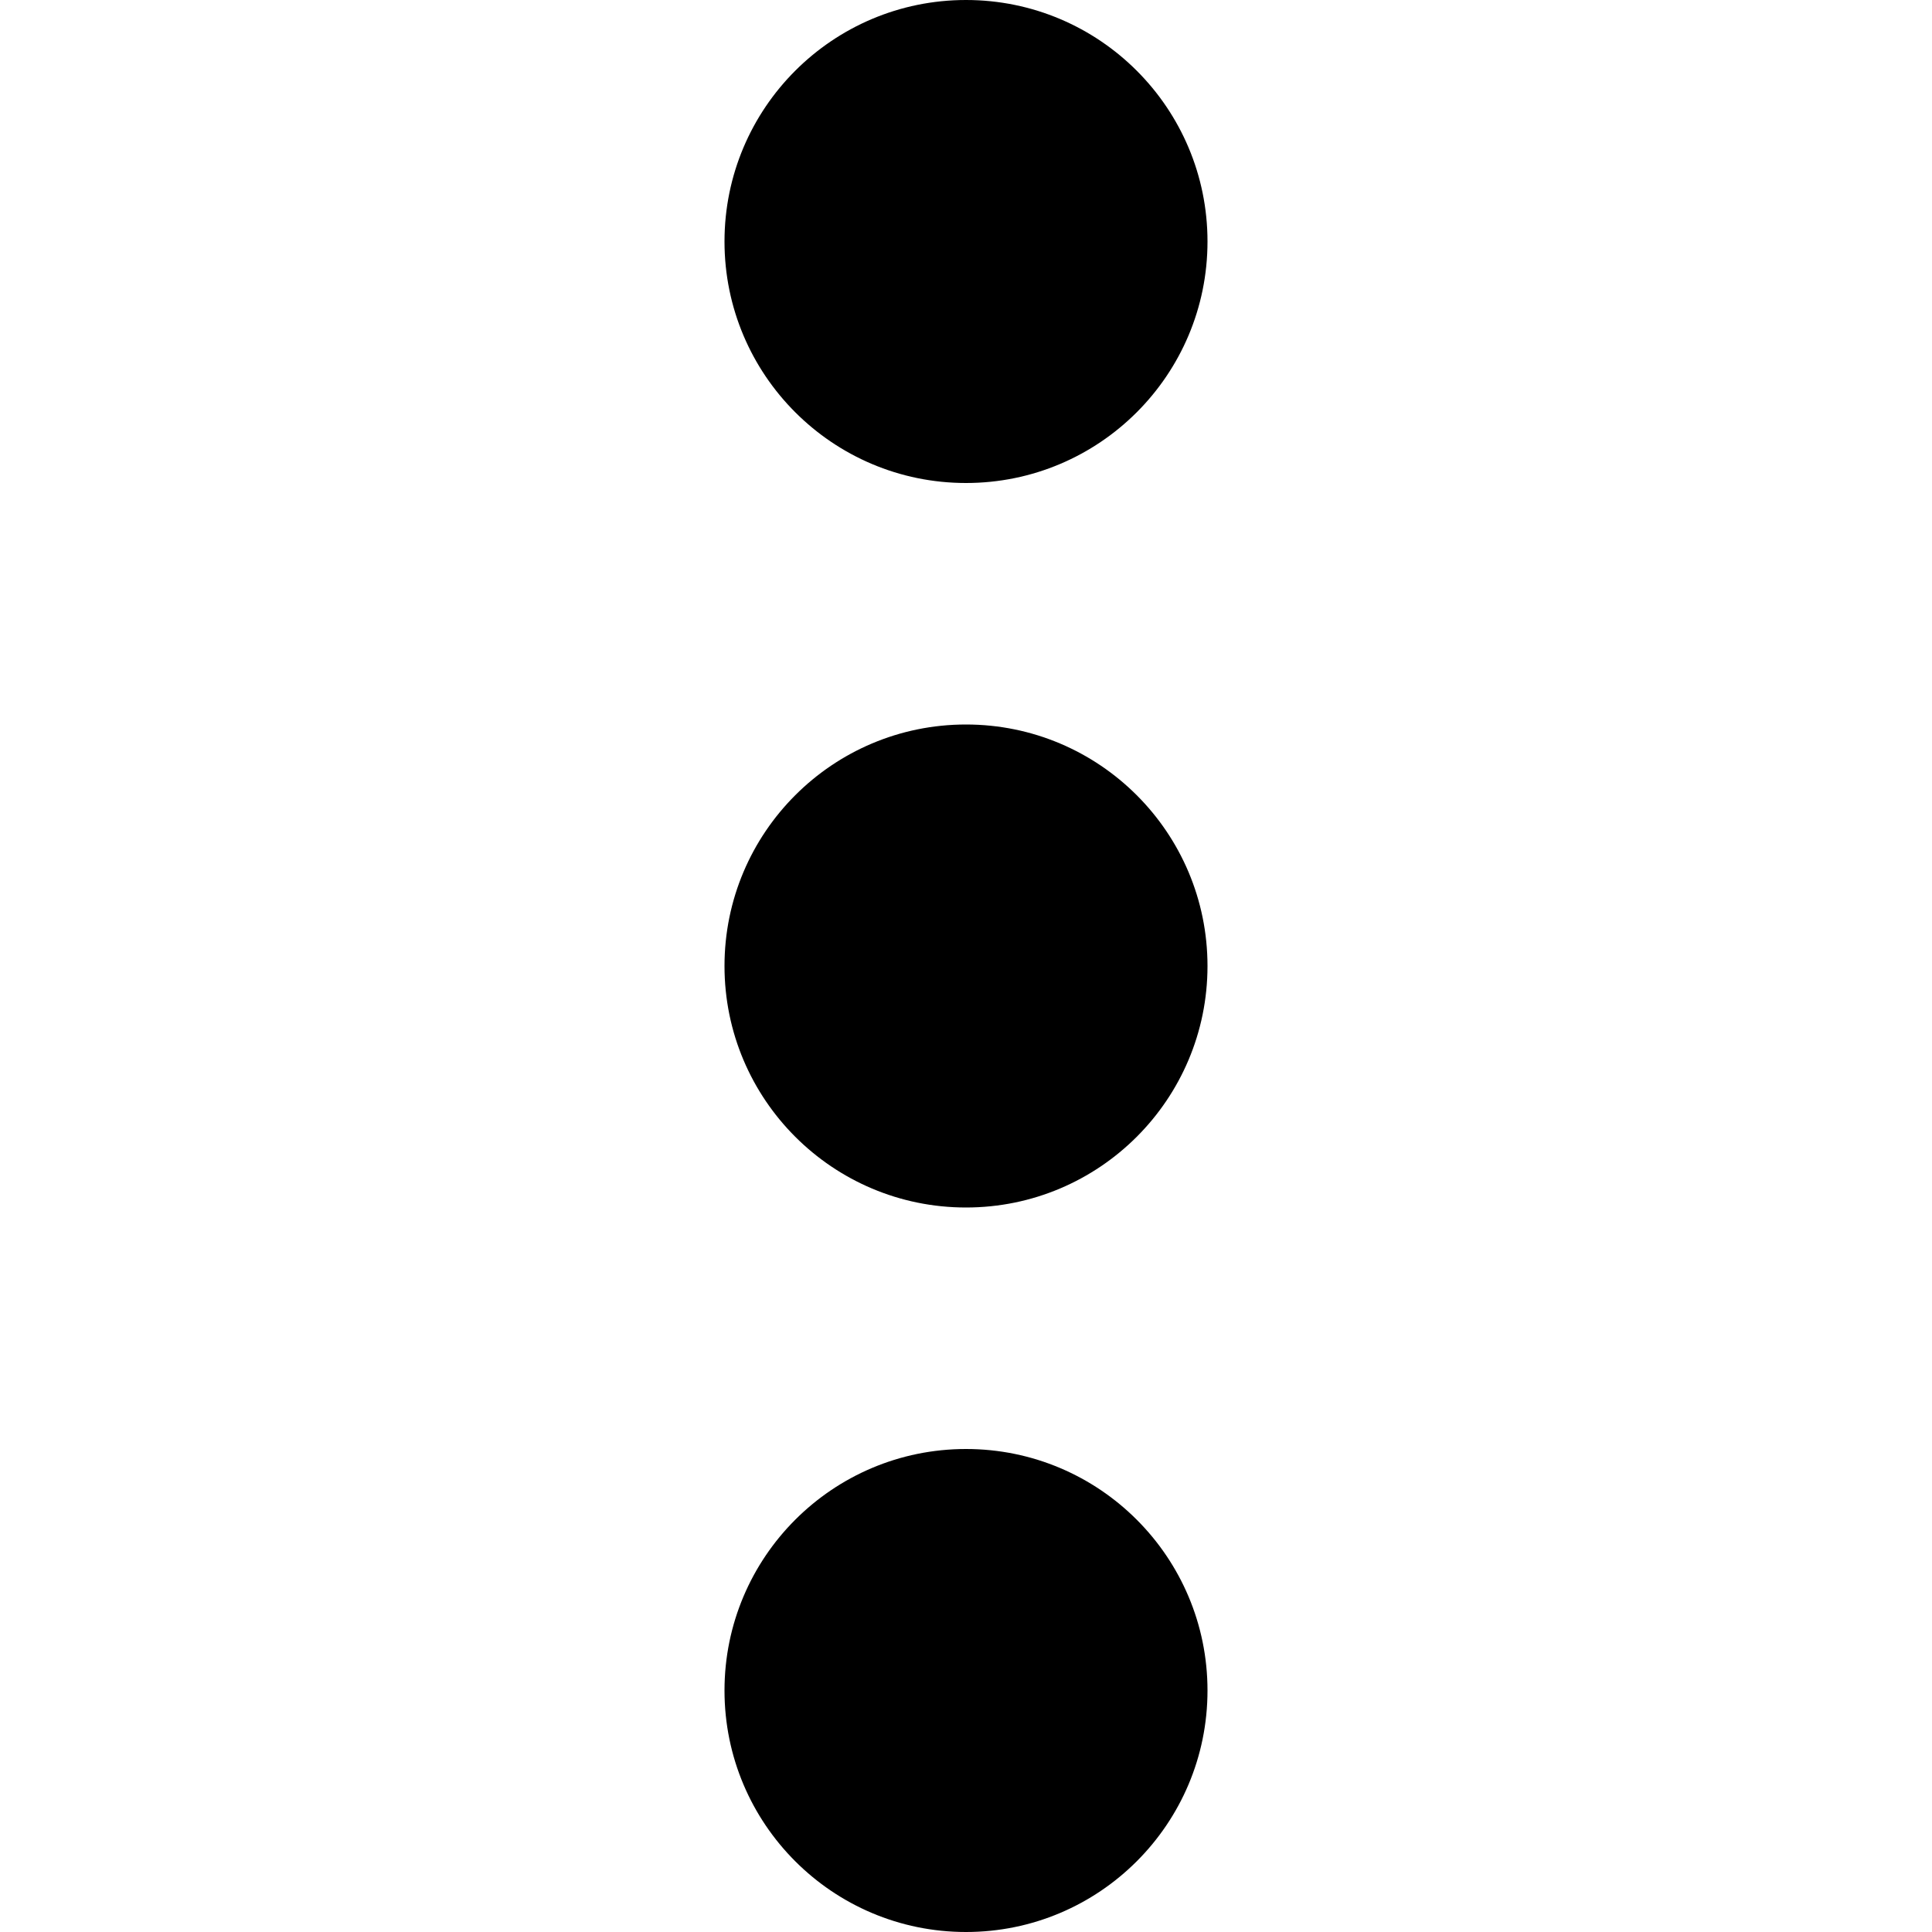
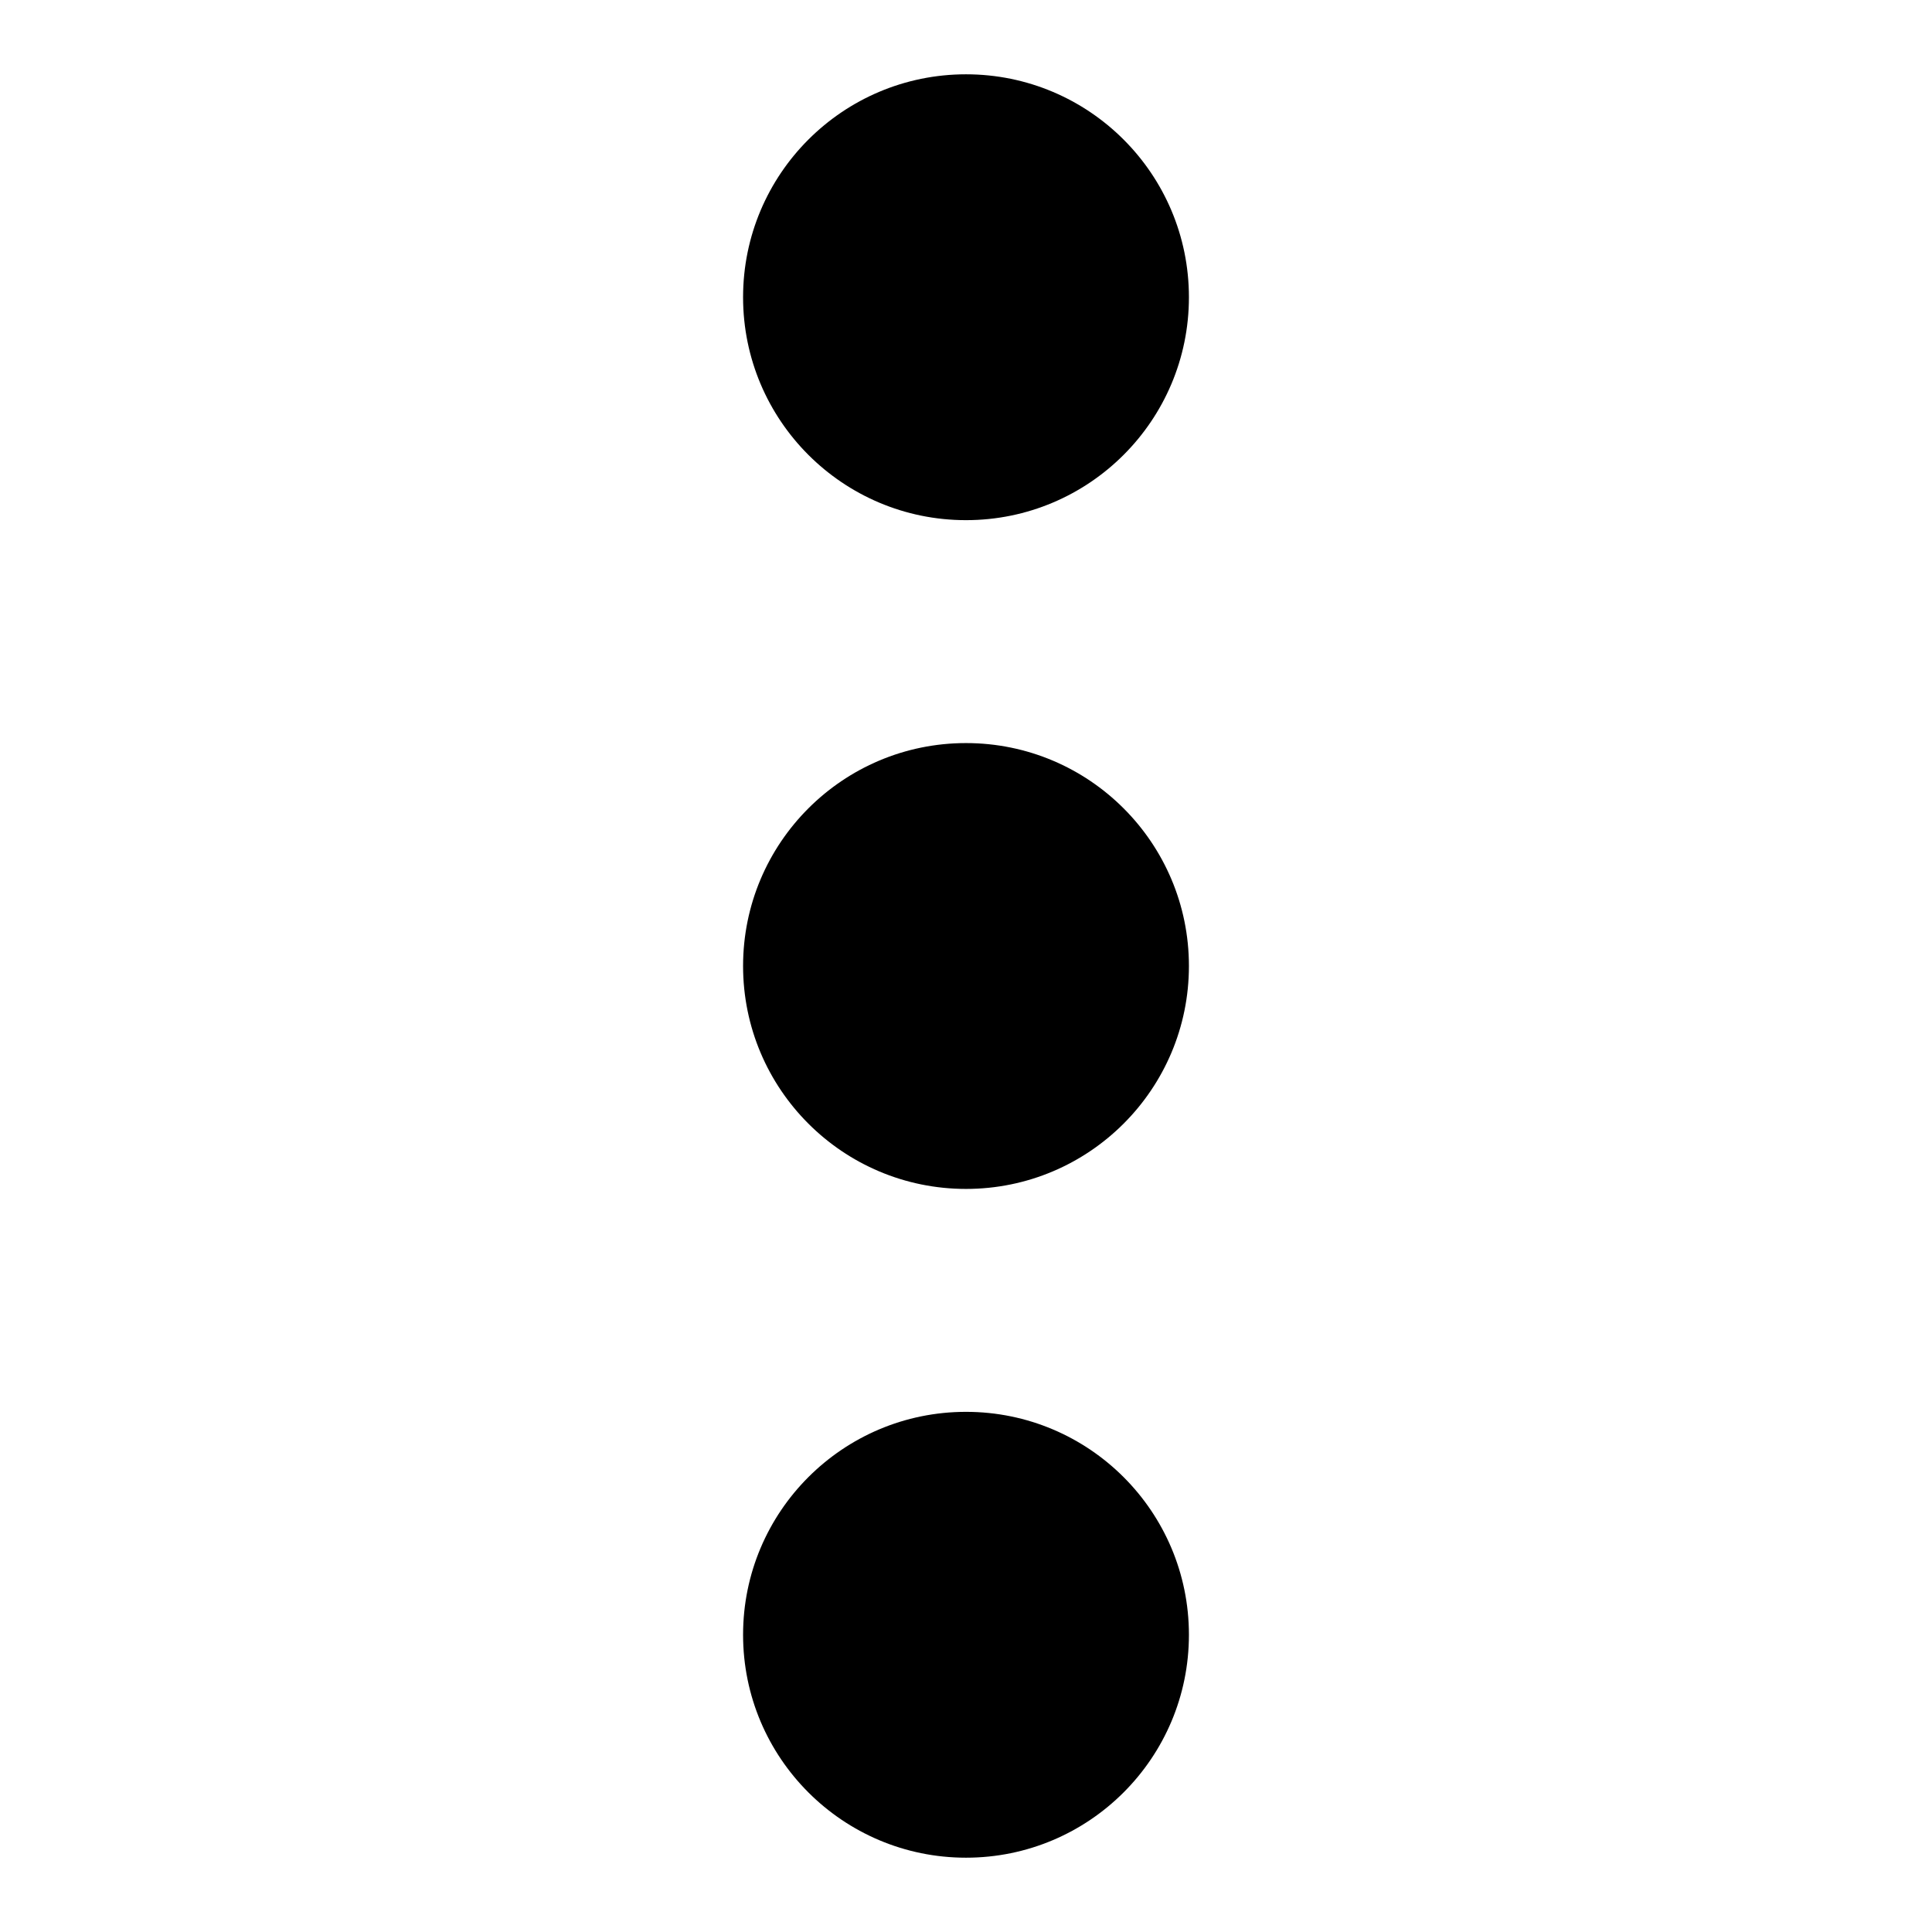
- <svg xmlns="http://www.w3.org/2000/svg" version="1.1" width="24" height="24" viewBox="0 0 24 24">
+ <svg xmlns="http://www.w3.org/2000/svg" id="m-svg__options" viewBox="-1 -1 26 26">
  <g fill="currentColor">
    <circle cx="12" cy="3" r="3" />
    <circle cx="12" cy="12" r="3" />
    <circle cx="12" cy="21" r="3" />
  </g>
</svg>
